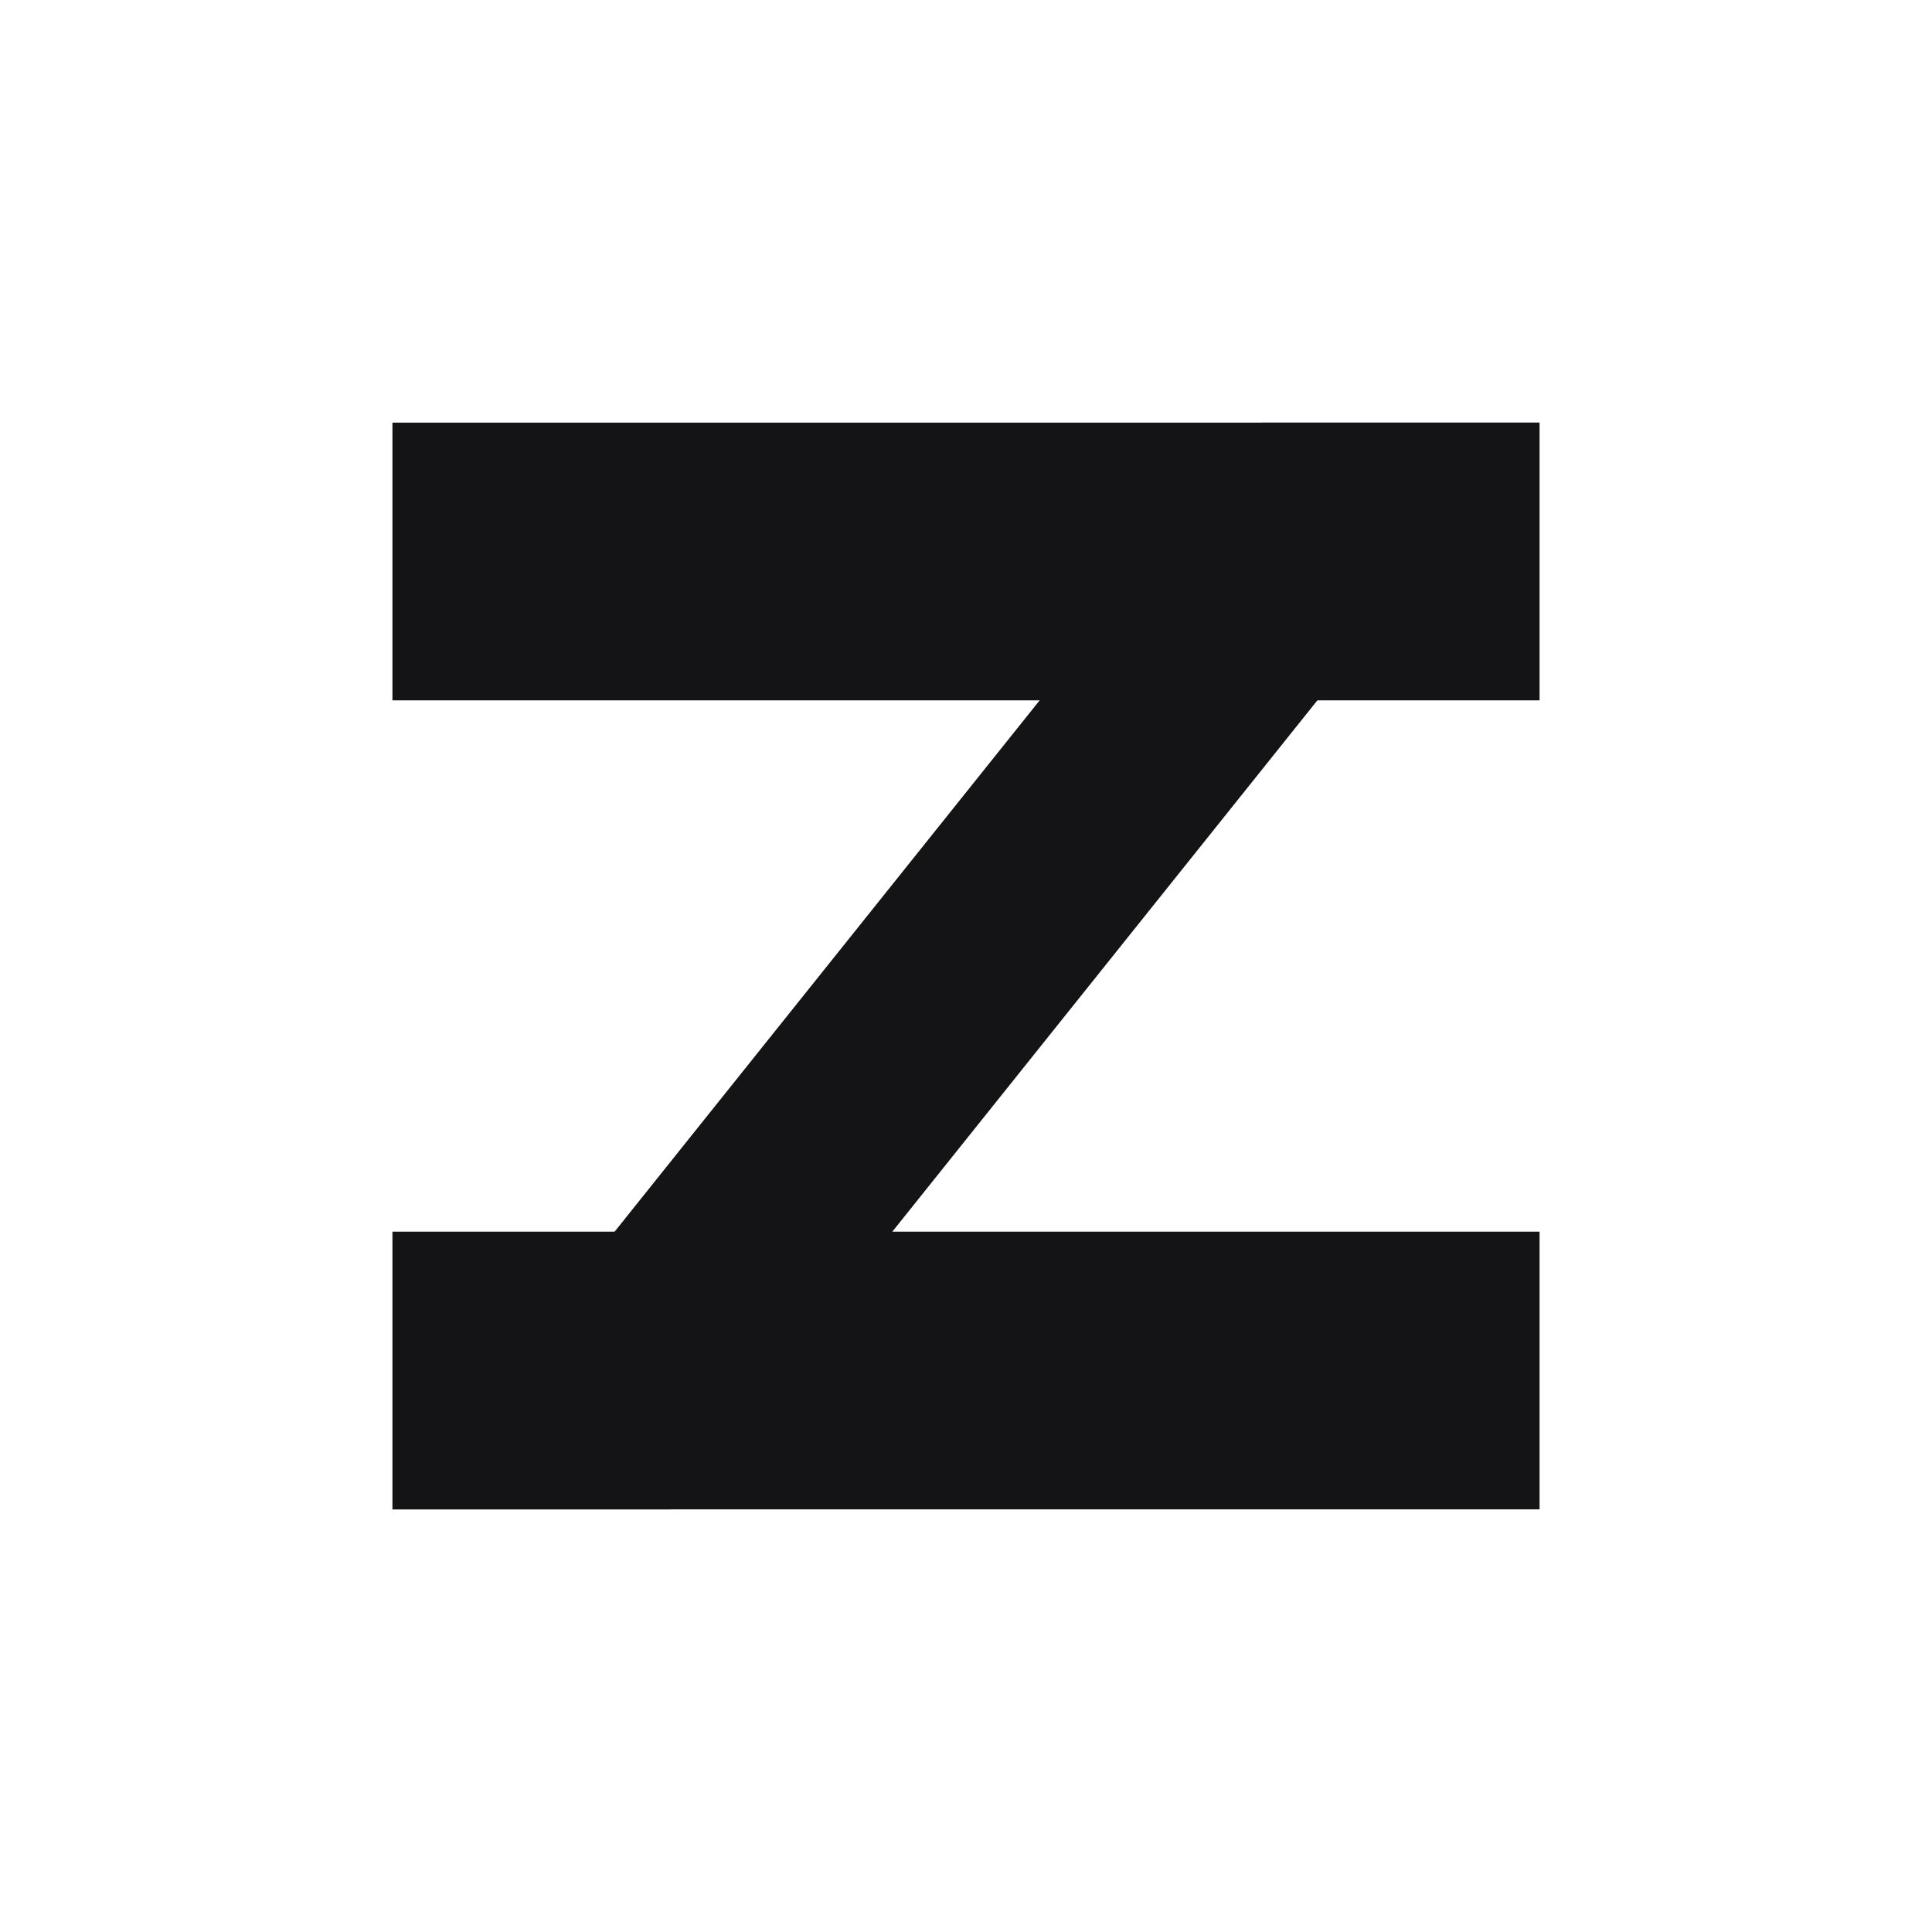
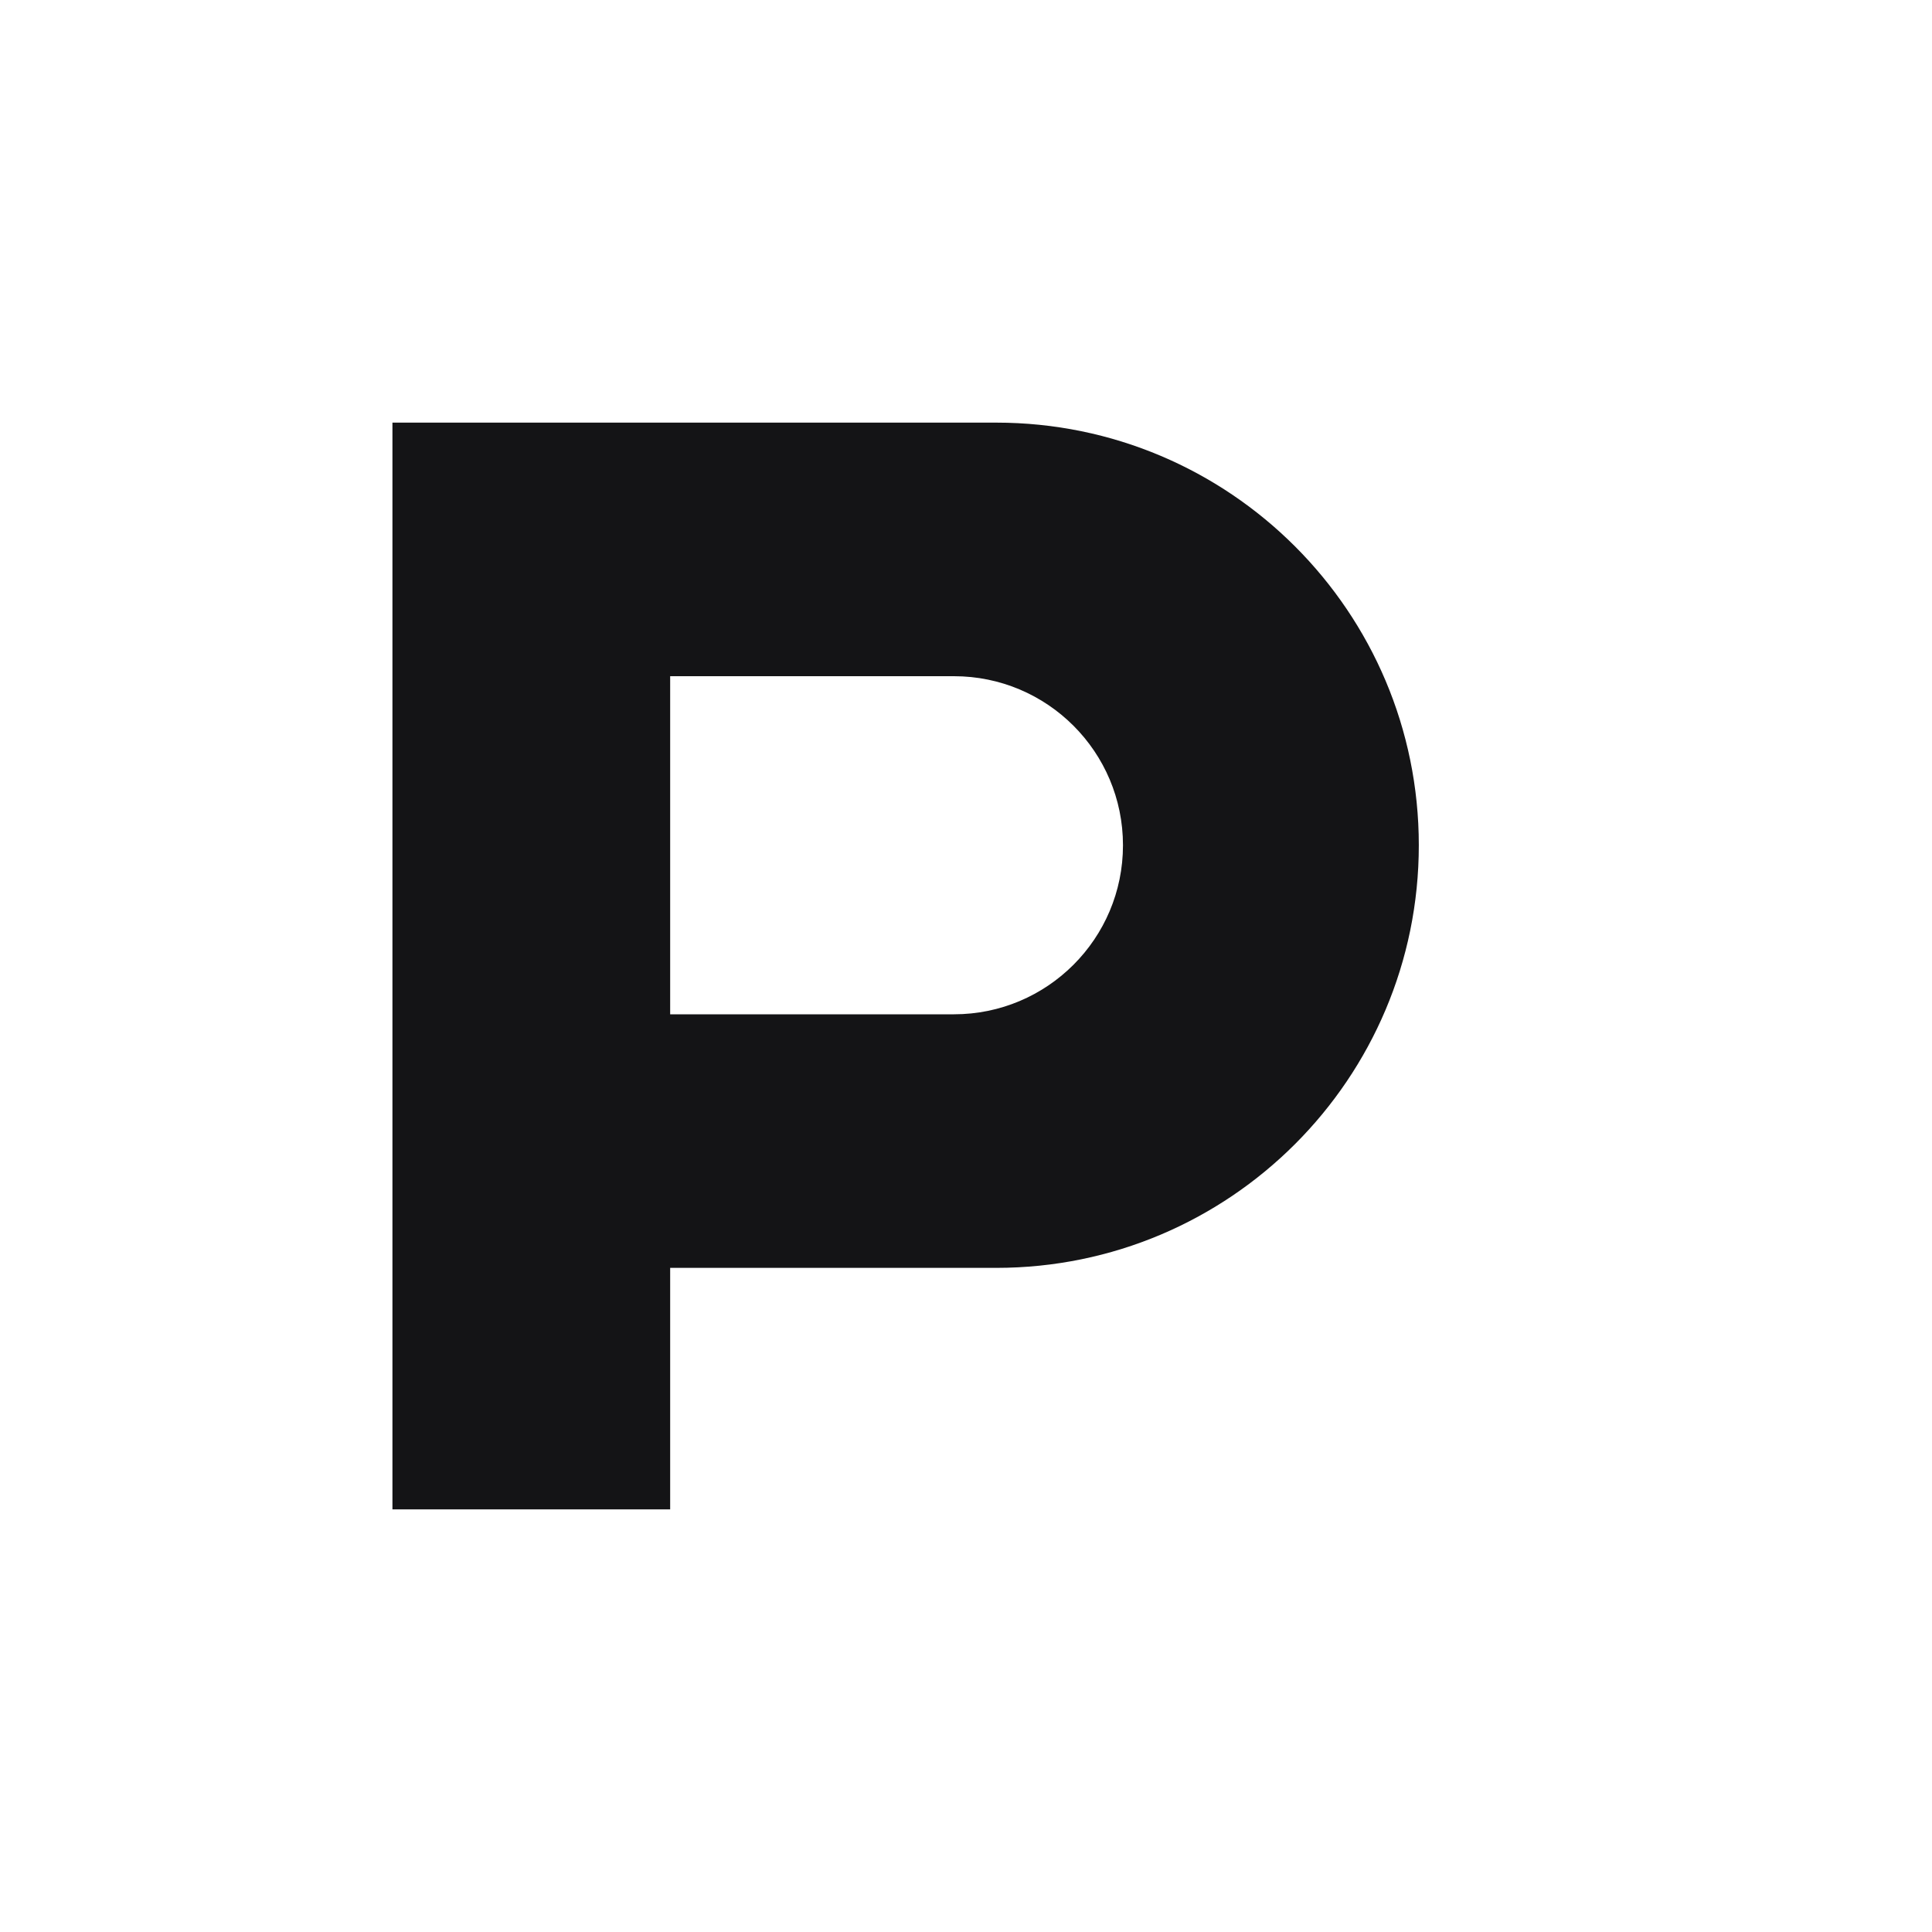
<svg xmlns="http://www.w3.org/2000/svg" viewBox="0 0 32 32" fill="#141416">
-   <rect x="6.5" y="7" width="19" height="4.6" />
-   <rect x="6.5" y="20.4" width="19" height="4.6" />
-   <polygon points="20.9,7 25.5,7 11.1,25 6.5,25" />
+   <path fill-rule="evenodd" d="M6.5 7 H16.5 A7 7 0 0 1 16.5 21 H11.1 V25 H6.5 Z M11.1 11.2 H15.8 A2.8 2.8 0 0 1 15.8 16.8 H11.1 Z" />
</svg>
